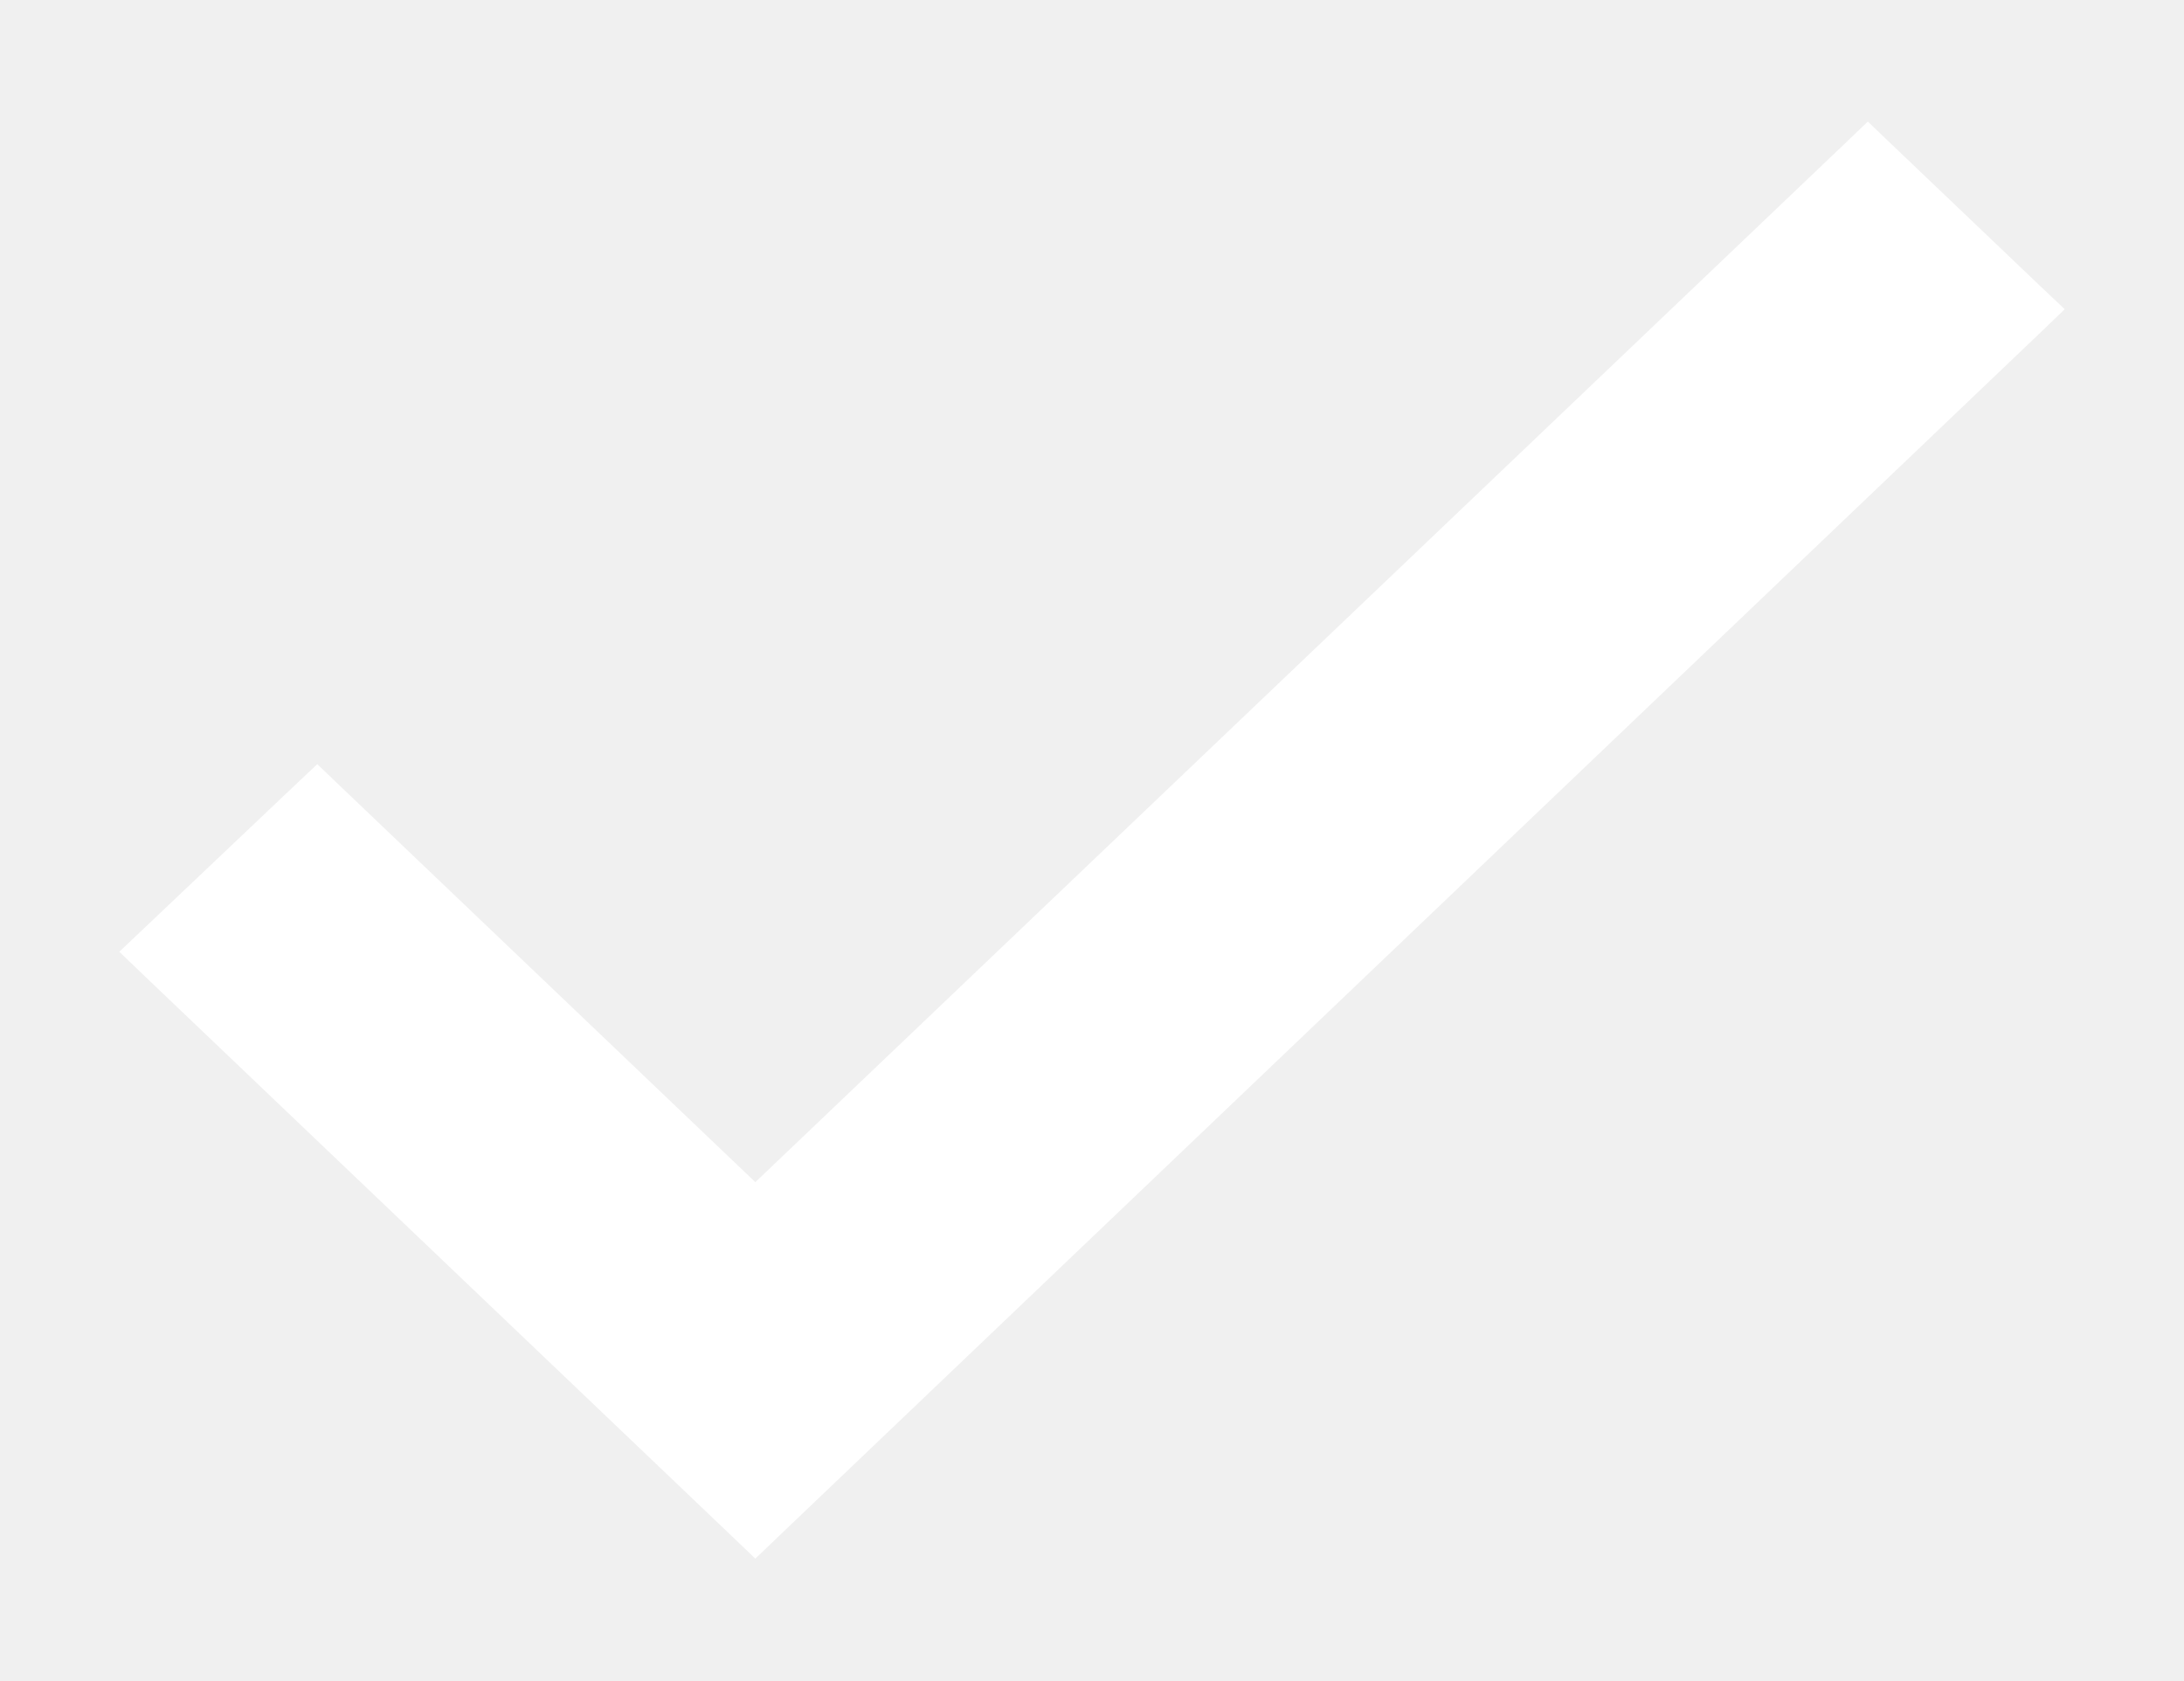
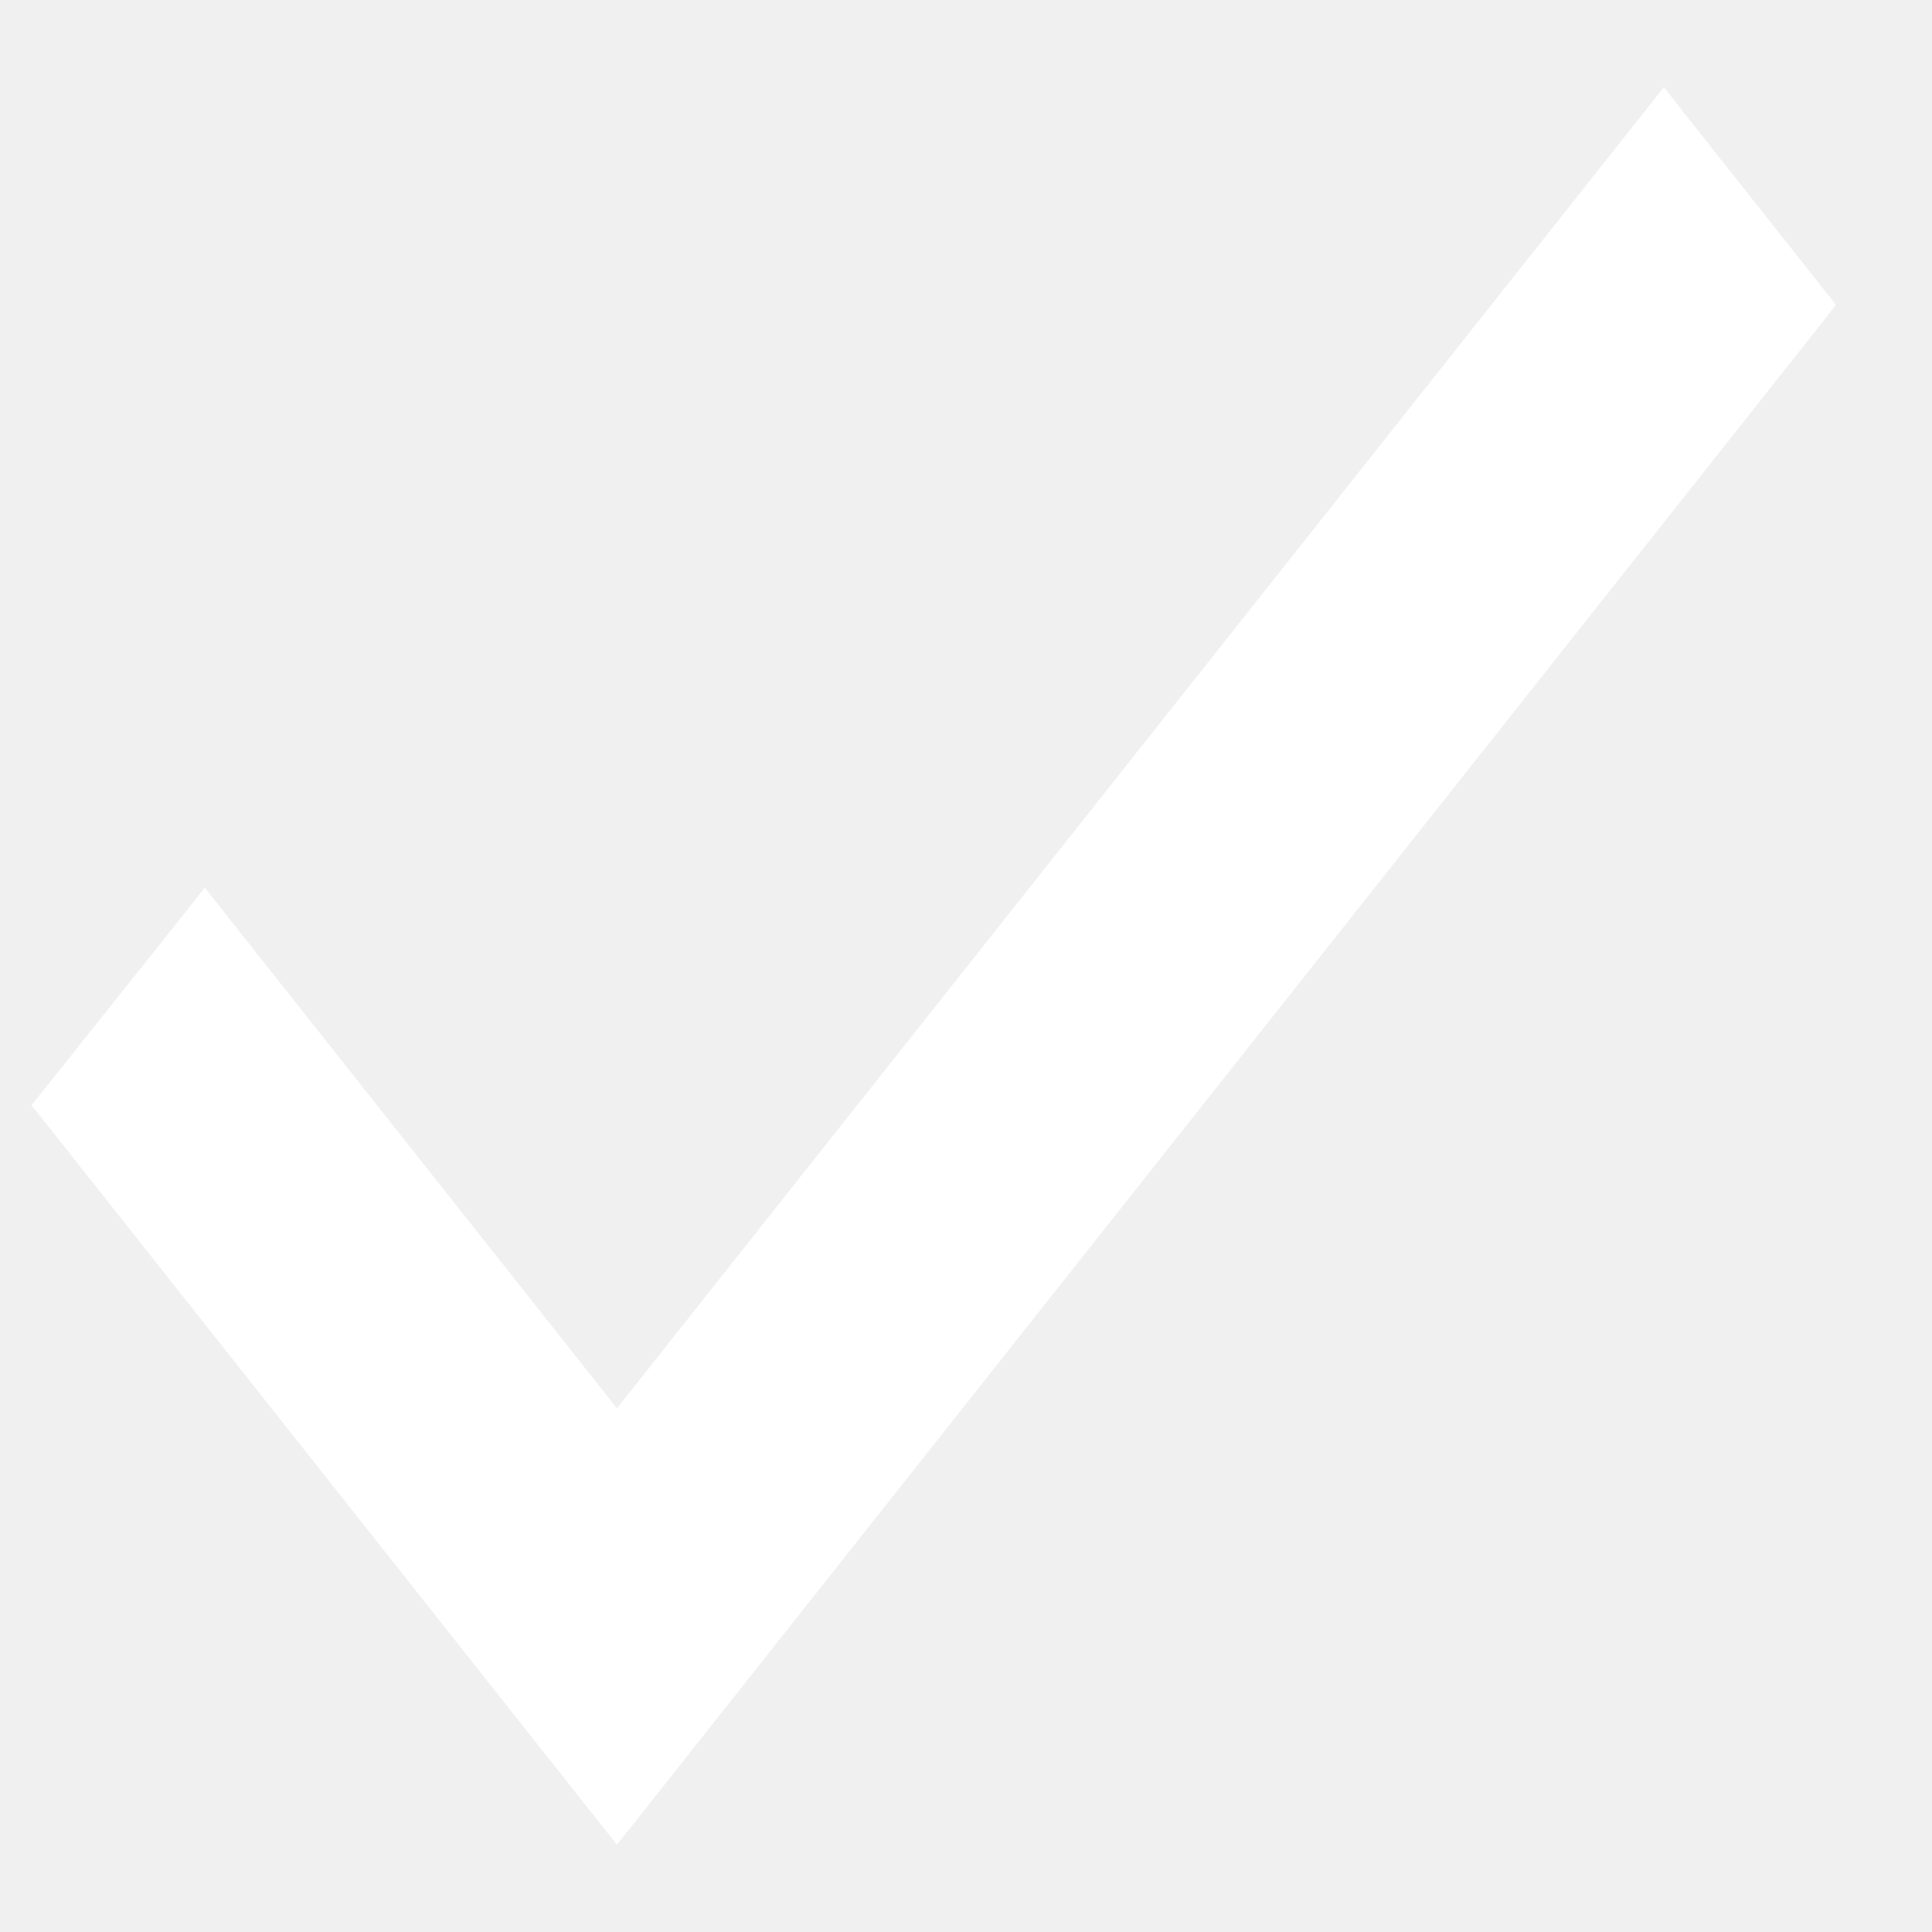
- <svg xmlns="http://www.w3.org/2000/svg" viewBox="0 0 13 10" fill="none">
-   <path d="M1.957 4.752l-.069-.066-.069.065-.888.842-.076.072.076.073 3.496 3.334.069.066.069-.066 7.504-7.158.076-.073-.076-.072-.882-.841-.069-.066-.069.066-6.553 6.246-2.539-2.422z" fill="#fff" stroke="#fff" stroke-width=".2" />
+ <svg xmlns="http://www.w3.org/2000/svg" viewBox="0 0 15 15" fill="none">
+   <path d="M4.79 11.095L1.668 7.152l-.078-.099-.078.099-1.09 1.367-.05.062.05.062 4.29 5.42.078.098.079-.099 9.21-11.633.048-.062-.049-.062L12.996.938l-.078-.1-.079.1L4.79 11.095z" fill="#fff" stroke="#fff" stroke-width=".2" />
</svg>
